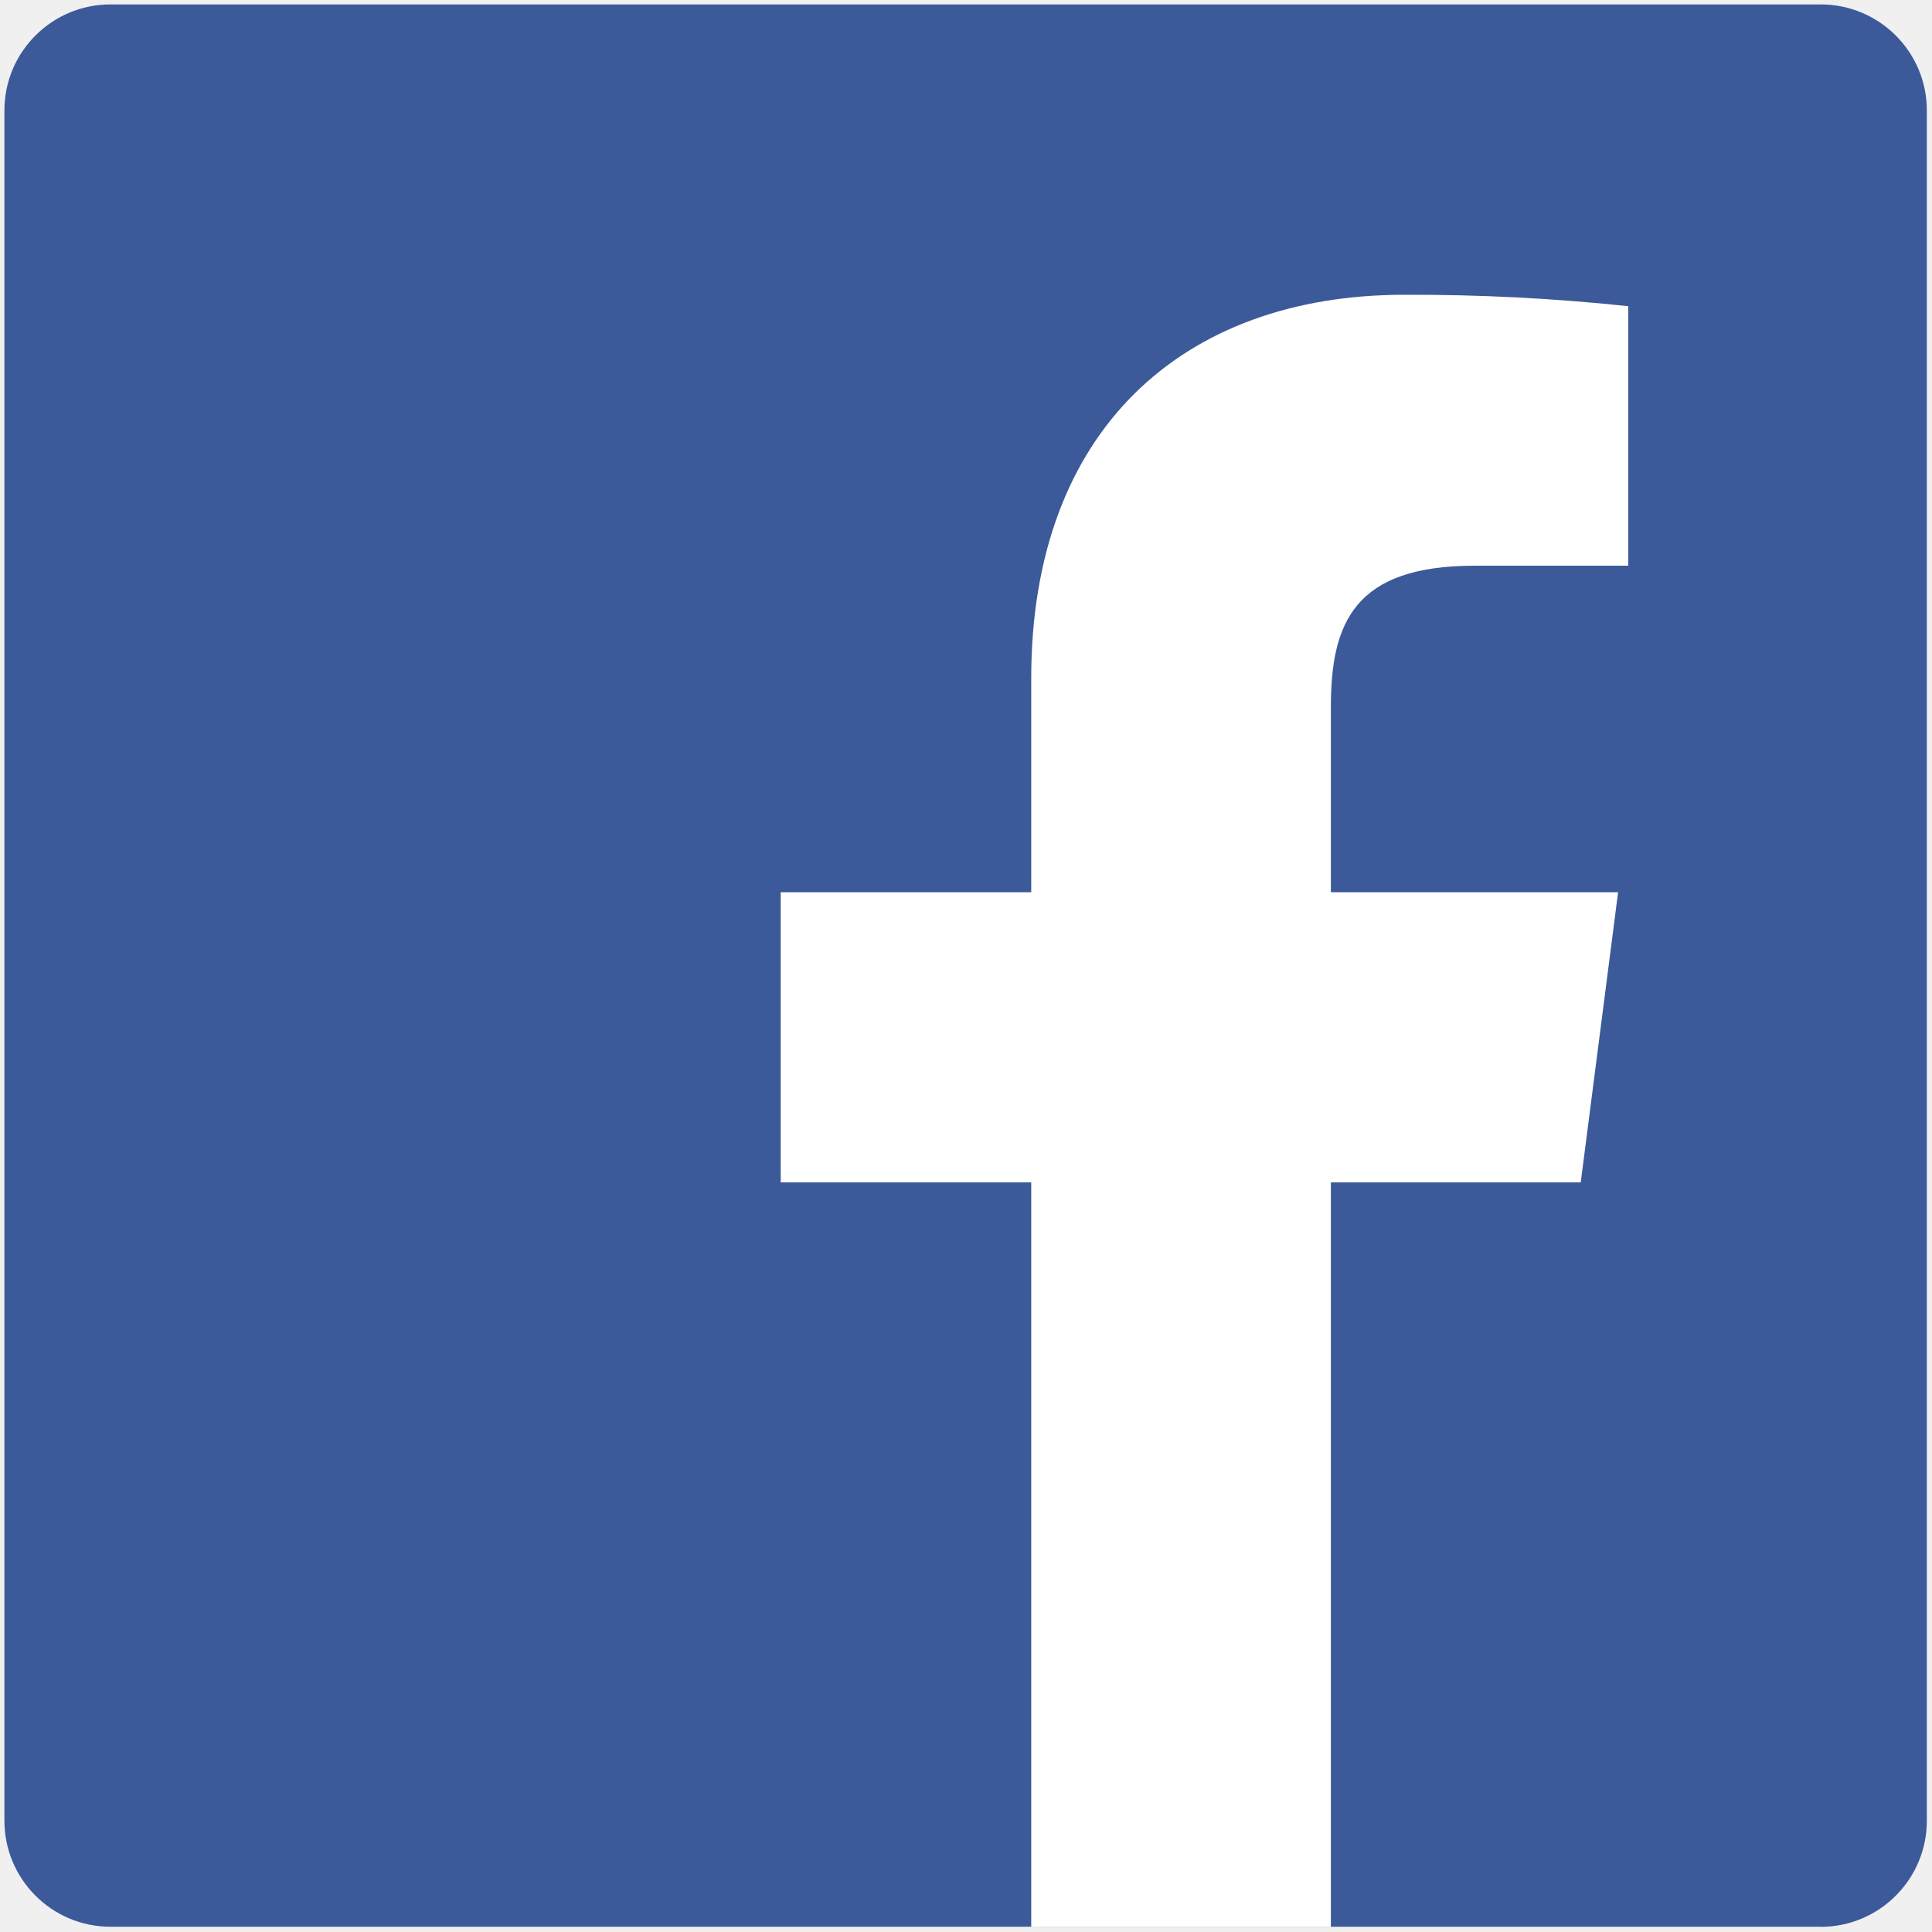
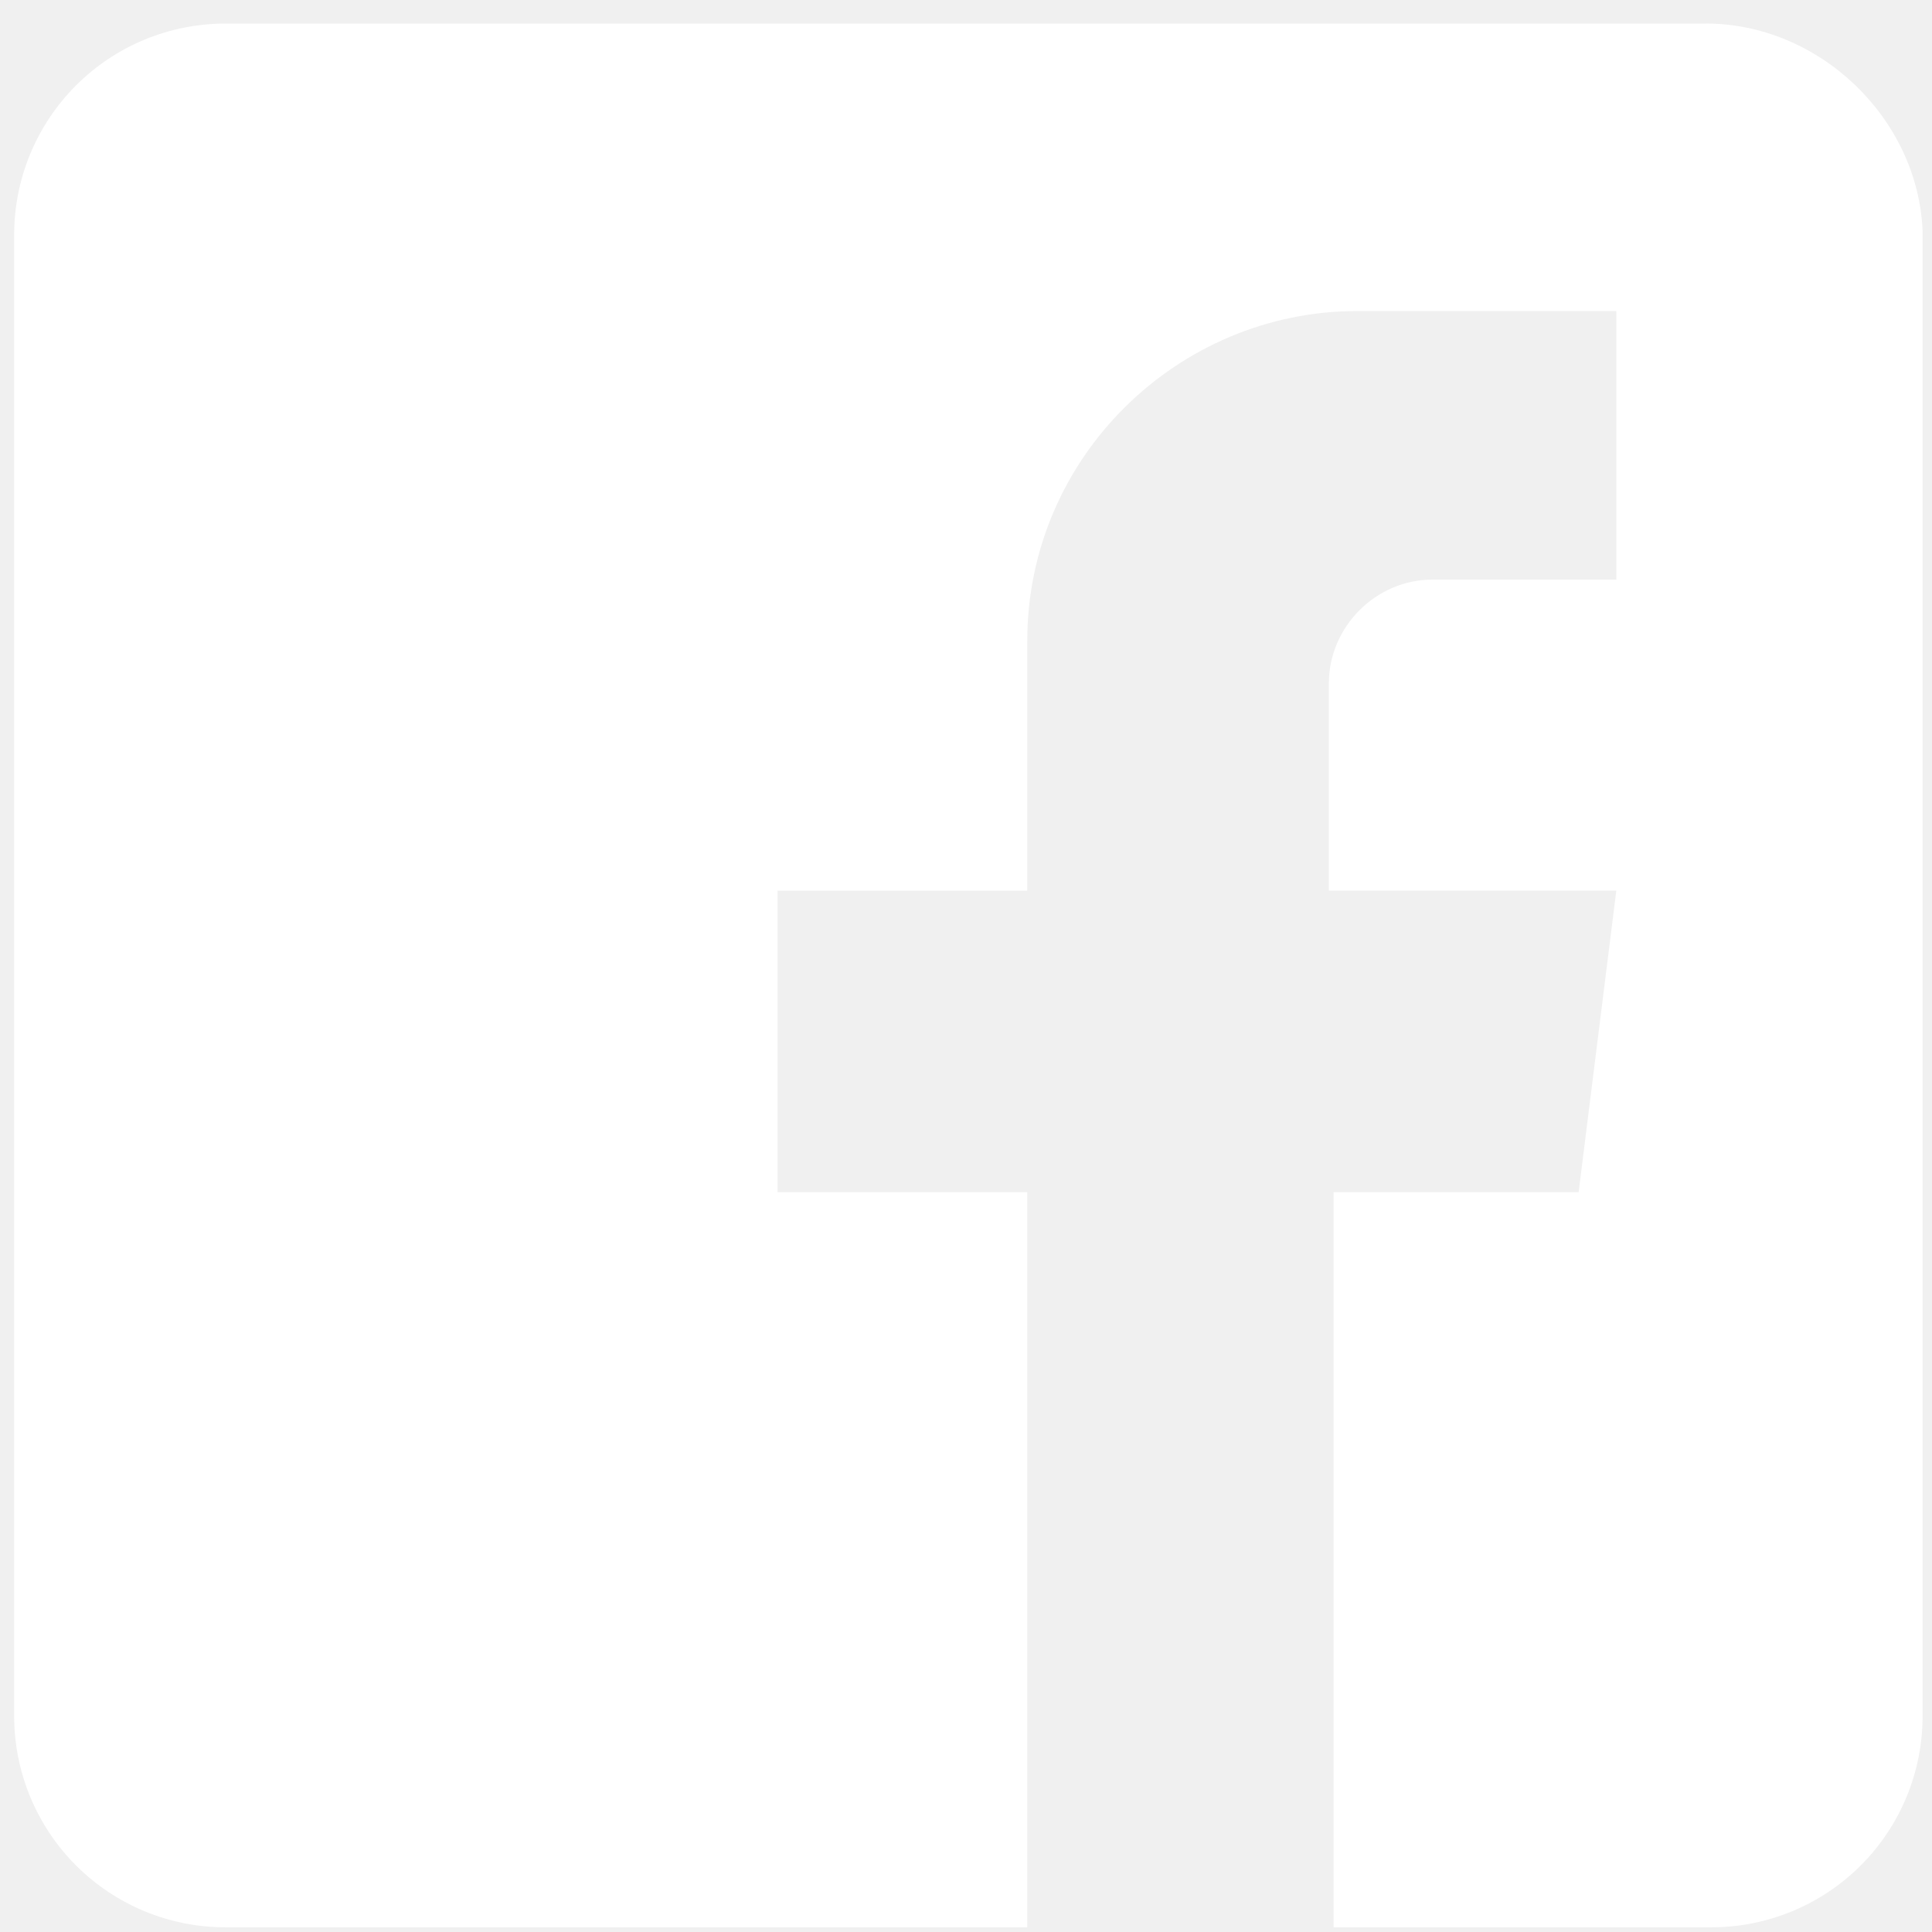
- <svg xmlns="http://www.w3.org/2000/svg" width="21" height="21" viewBox="0 0 21 21">
-   <g fill="none" fill-rule="nonzero">
-     <path fill="#3C5A99" d="M19.79 20.944c.637 0 1.154-.517 1.154-1.154V1.201c0-.637-.517-1.153-1.154-1.153H1.201C.564.048.048.564.048 1.2v18.59c0 .636.516 1.153 1.153 1.153h18.59z" />
-     <path fill="#FFF" d="M14.466 20.944v-8.092h2.716l.406-3.154h-3.122V7.685c0-.913.253-1.536 1.562-1.536h1.67V3.328a22.324 22.324 0 0 0-2.433-.124c-2.408 0-4.056 1.47-4.056 4.168v2.326H8.486v3.154h2.723v8.092h3.257z" />
+ <svg xmlns="http://www.w3.org/2000/svg" height="60" viewBox="0 0 60 60" width="60">
+   <g fill="#fff" fill-rule="evenodd">
+     <path d="m52.976.732h-45.952a6.558 6.558 0 0 0 -6.584 6.585v45.951a6.558 6.558 0 0 0 6.585 6.586h24.878v-22.83h-7.756v-9.364h7.756v-7.757c0-5.707 4.683-10.243 10.244-10.243h8.05v8.34h-5.708c-1.756 0-3.22 1.463-3.22 3.22v6.439h8.927l-1.17 9.365h-7.61v22.83h11.707a6.558 6.558 0 0 0 6.585-6.586v-46.097c-.146-3.512-3.22-6.44-6.731-6.44z" />
  </g>
</svg>
